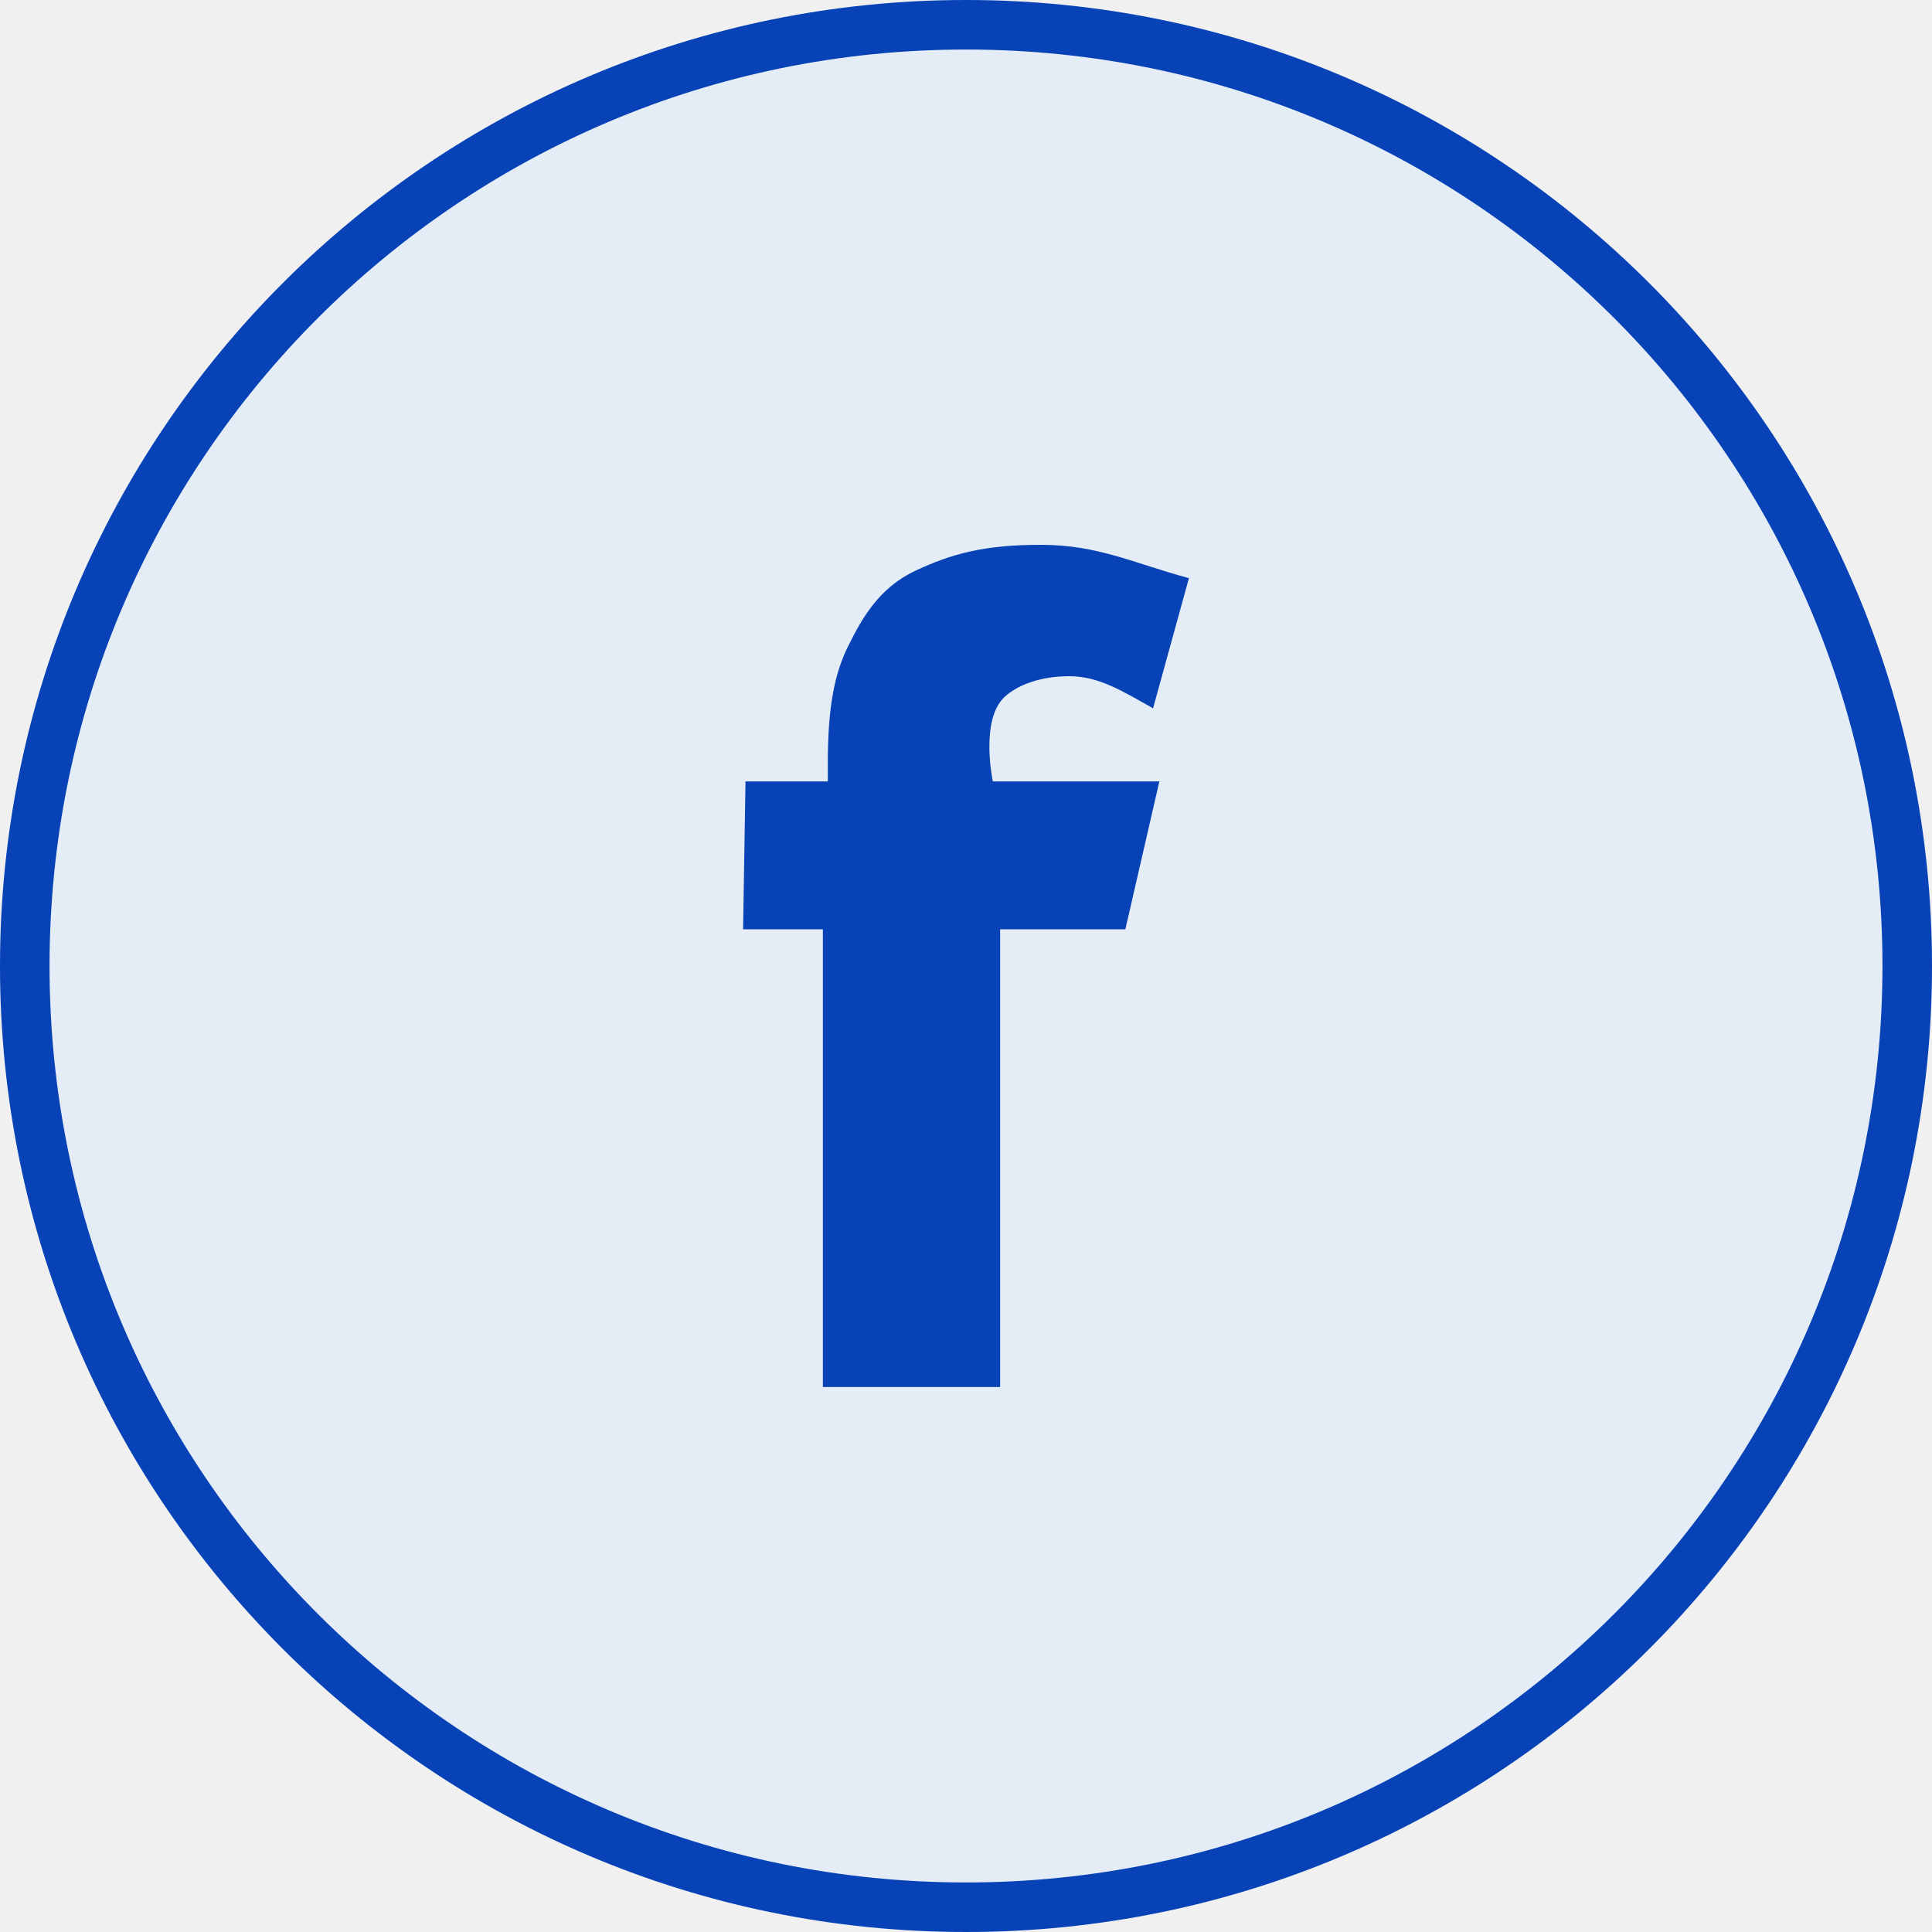
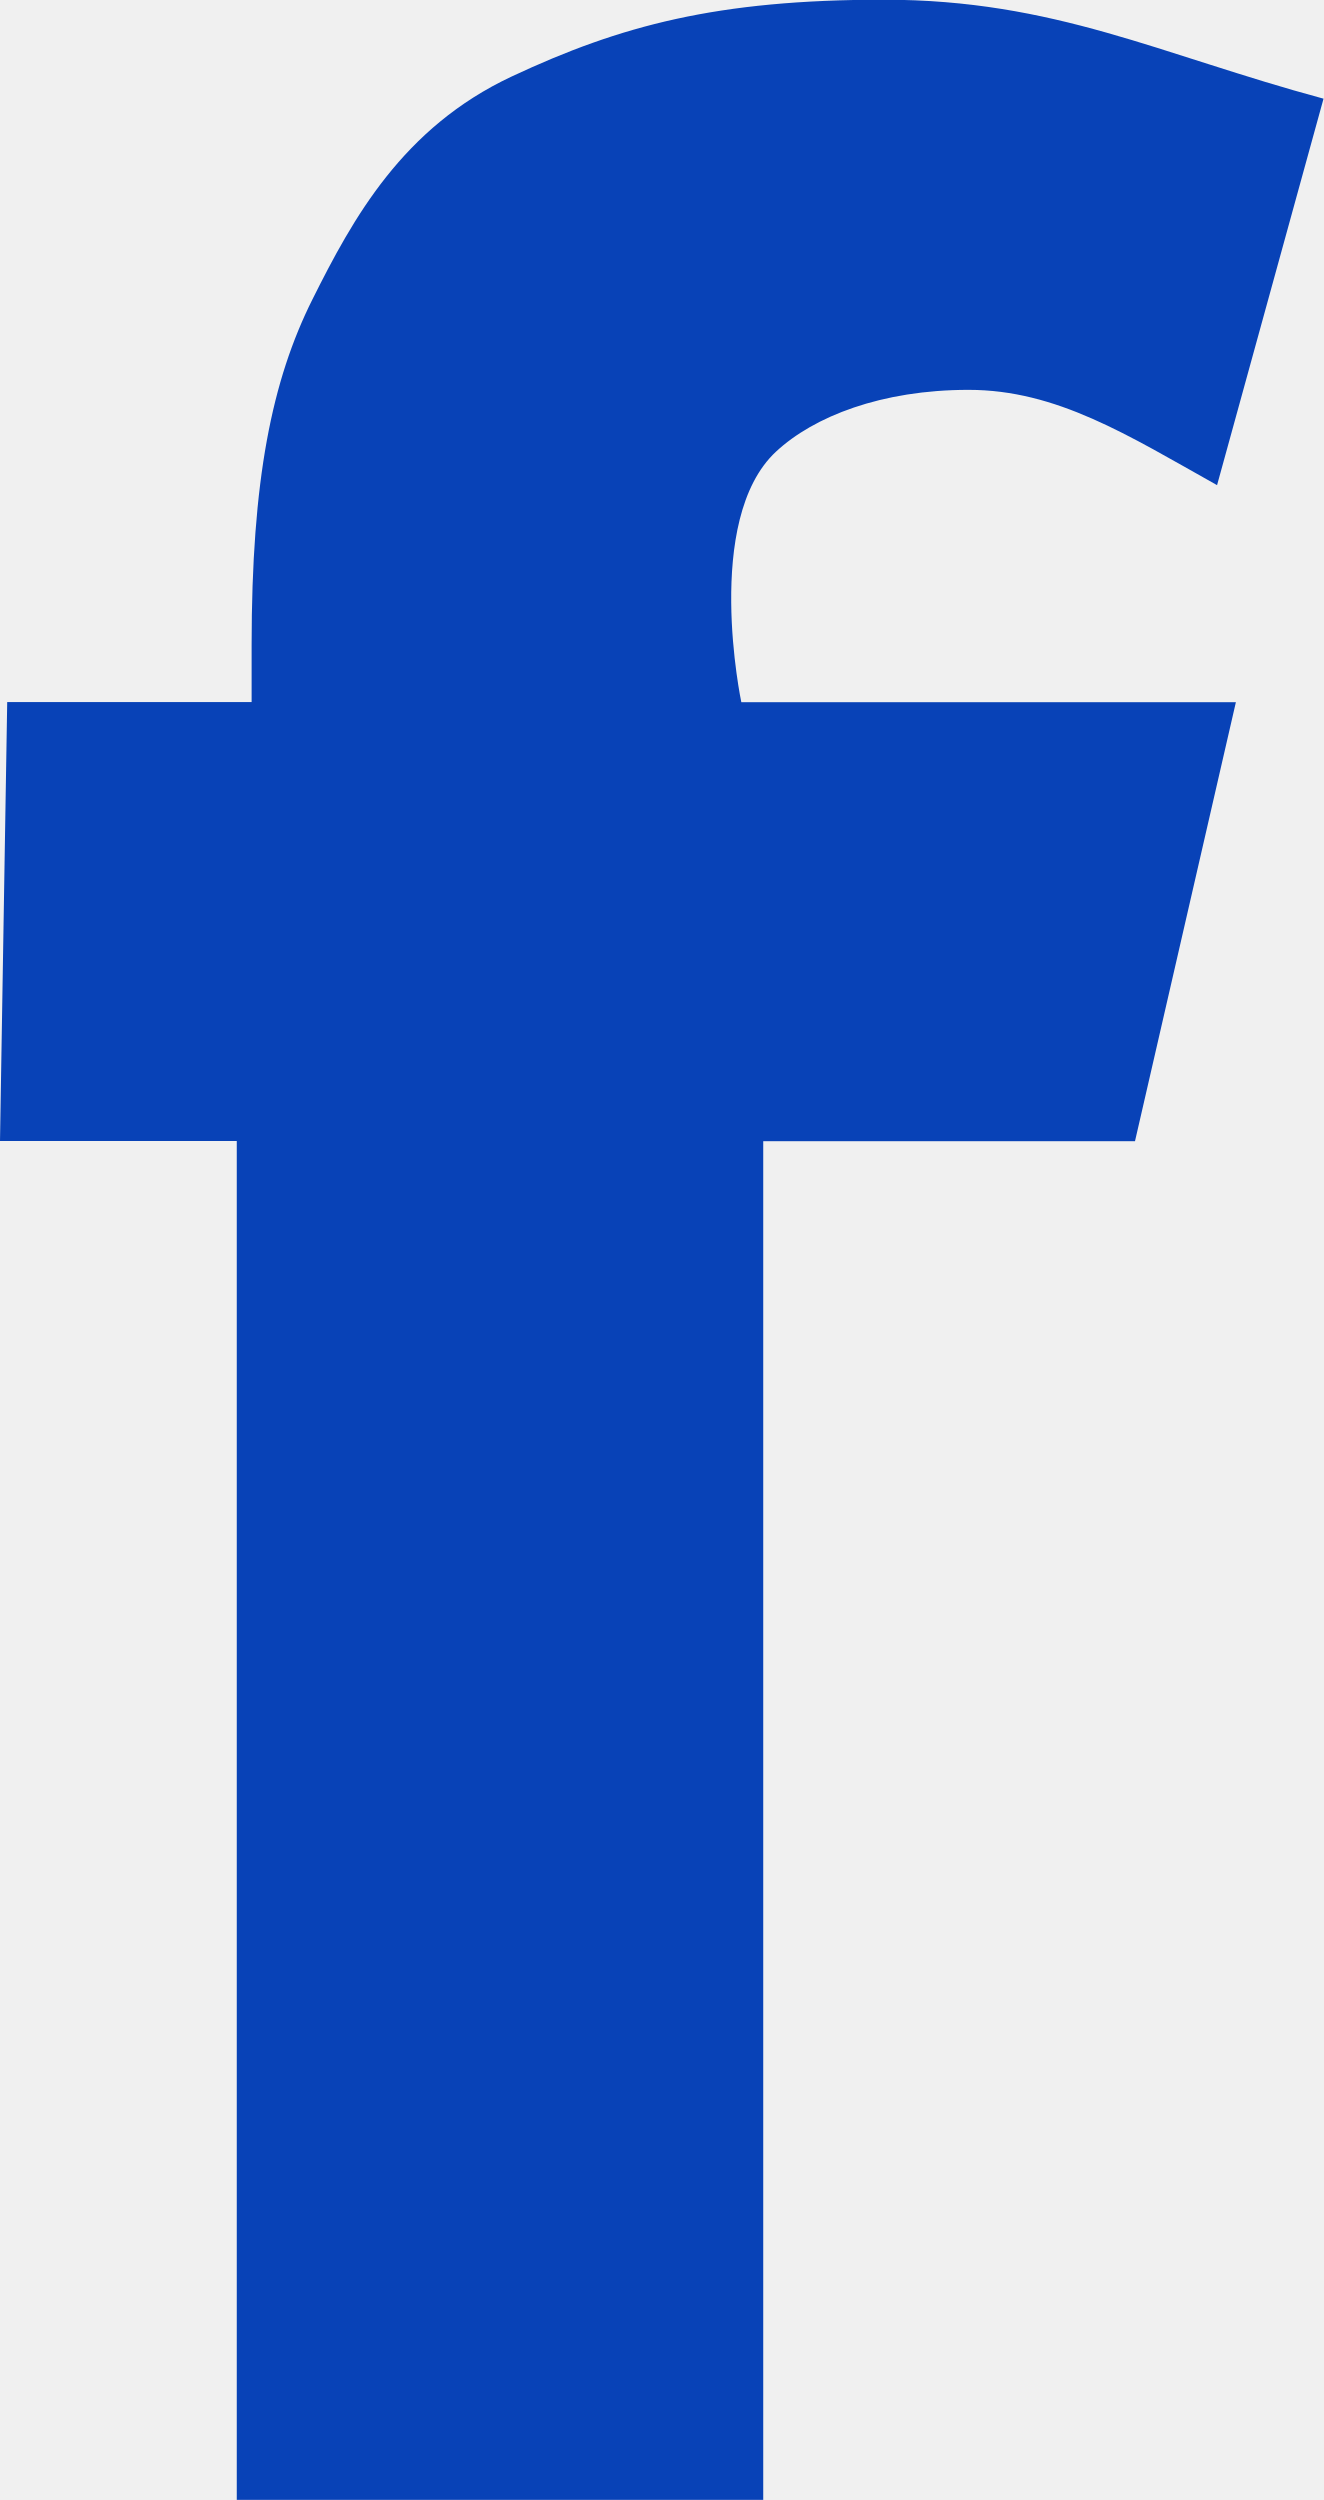
- <svg xmlns="http://www.w3.org/2000/svg" width="39" height="39" viewBox="0 0 39 39">
-   <defs>
-     <clipPath id="4srha">
-       <path fill="#fff" d="M19.5 0C30.27 0 39 8.73 39 19.5S30.27 39 19.5 39 0 30.27 0 19.5 8.73 0 19.5 0z" />
-     </clipPath>
-   </defs>
+ <svg xmlns="http://www.w3.org/2000/svg" width="9" height="17" viewBox="0 0 9 17">
  <g>
    <g>
-       <path fill="#e4edf5" d="M19.5 0C30.27 0 39 8.73 39 19.5S30.27 39 19.5 39 0 30.27 0 19.5 8.73 0 19.5 0z" />
-       <path fill="none" stroke="#0842b7" stroke-miterlimit="20" stroke-width="2" d="M19.5 0C30.27 0 39 8.73 39 19.5S30.27 39 19.5 39 0 30.27 0 19.5 8.73 0 19.5 0z" clip-path="url(&quot;#4srha&quot;)" />
-     </g>
-     <g>
-       <path fill="#0842b7" d="M15 18.759h1.611v9.24h3.578v-9.24h2.528l.686-2.985h-3.362s-.262-1.24.236-1.704c.257-.239.717-.42 1.309-.42.6 0 1.083.308 1.69.648L24 11.671c-1.115-.301-1.827-.673-2.99-.673-1.135 0-1.789.175-2.53.522-.742.348-1.079.963-1.355 1.515-.276.552-.414 1.226-.414 2.35v.389h-1.662z" />
+       <path fill="#0842b7" d="M0 7.759H1.61v9.24H5.19V7.76h2.528l.686-2.985H5.041s-.262-1.24.236-1.704c.257-.239.717-.42 1.309-.42.6 0 1.083.308 1.69.648L9 .671C7.885.37 7.173-.002 6.01-.002c-1.135 0-1.789.175-2.53.522-.742.348-1.079.963-1.355 1.515-.276.552-.414 1.226-.414 2.35v.389H.049z" />
    </g>
  </g>
</svg>
